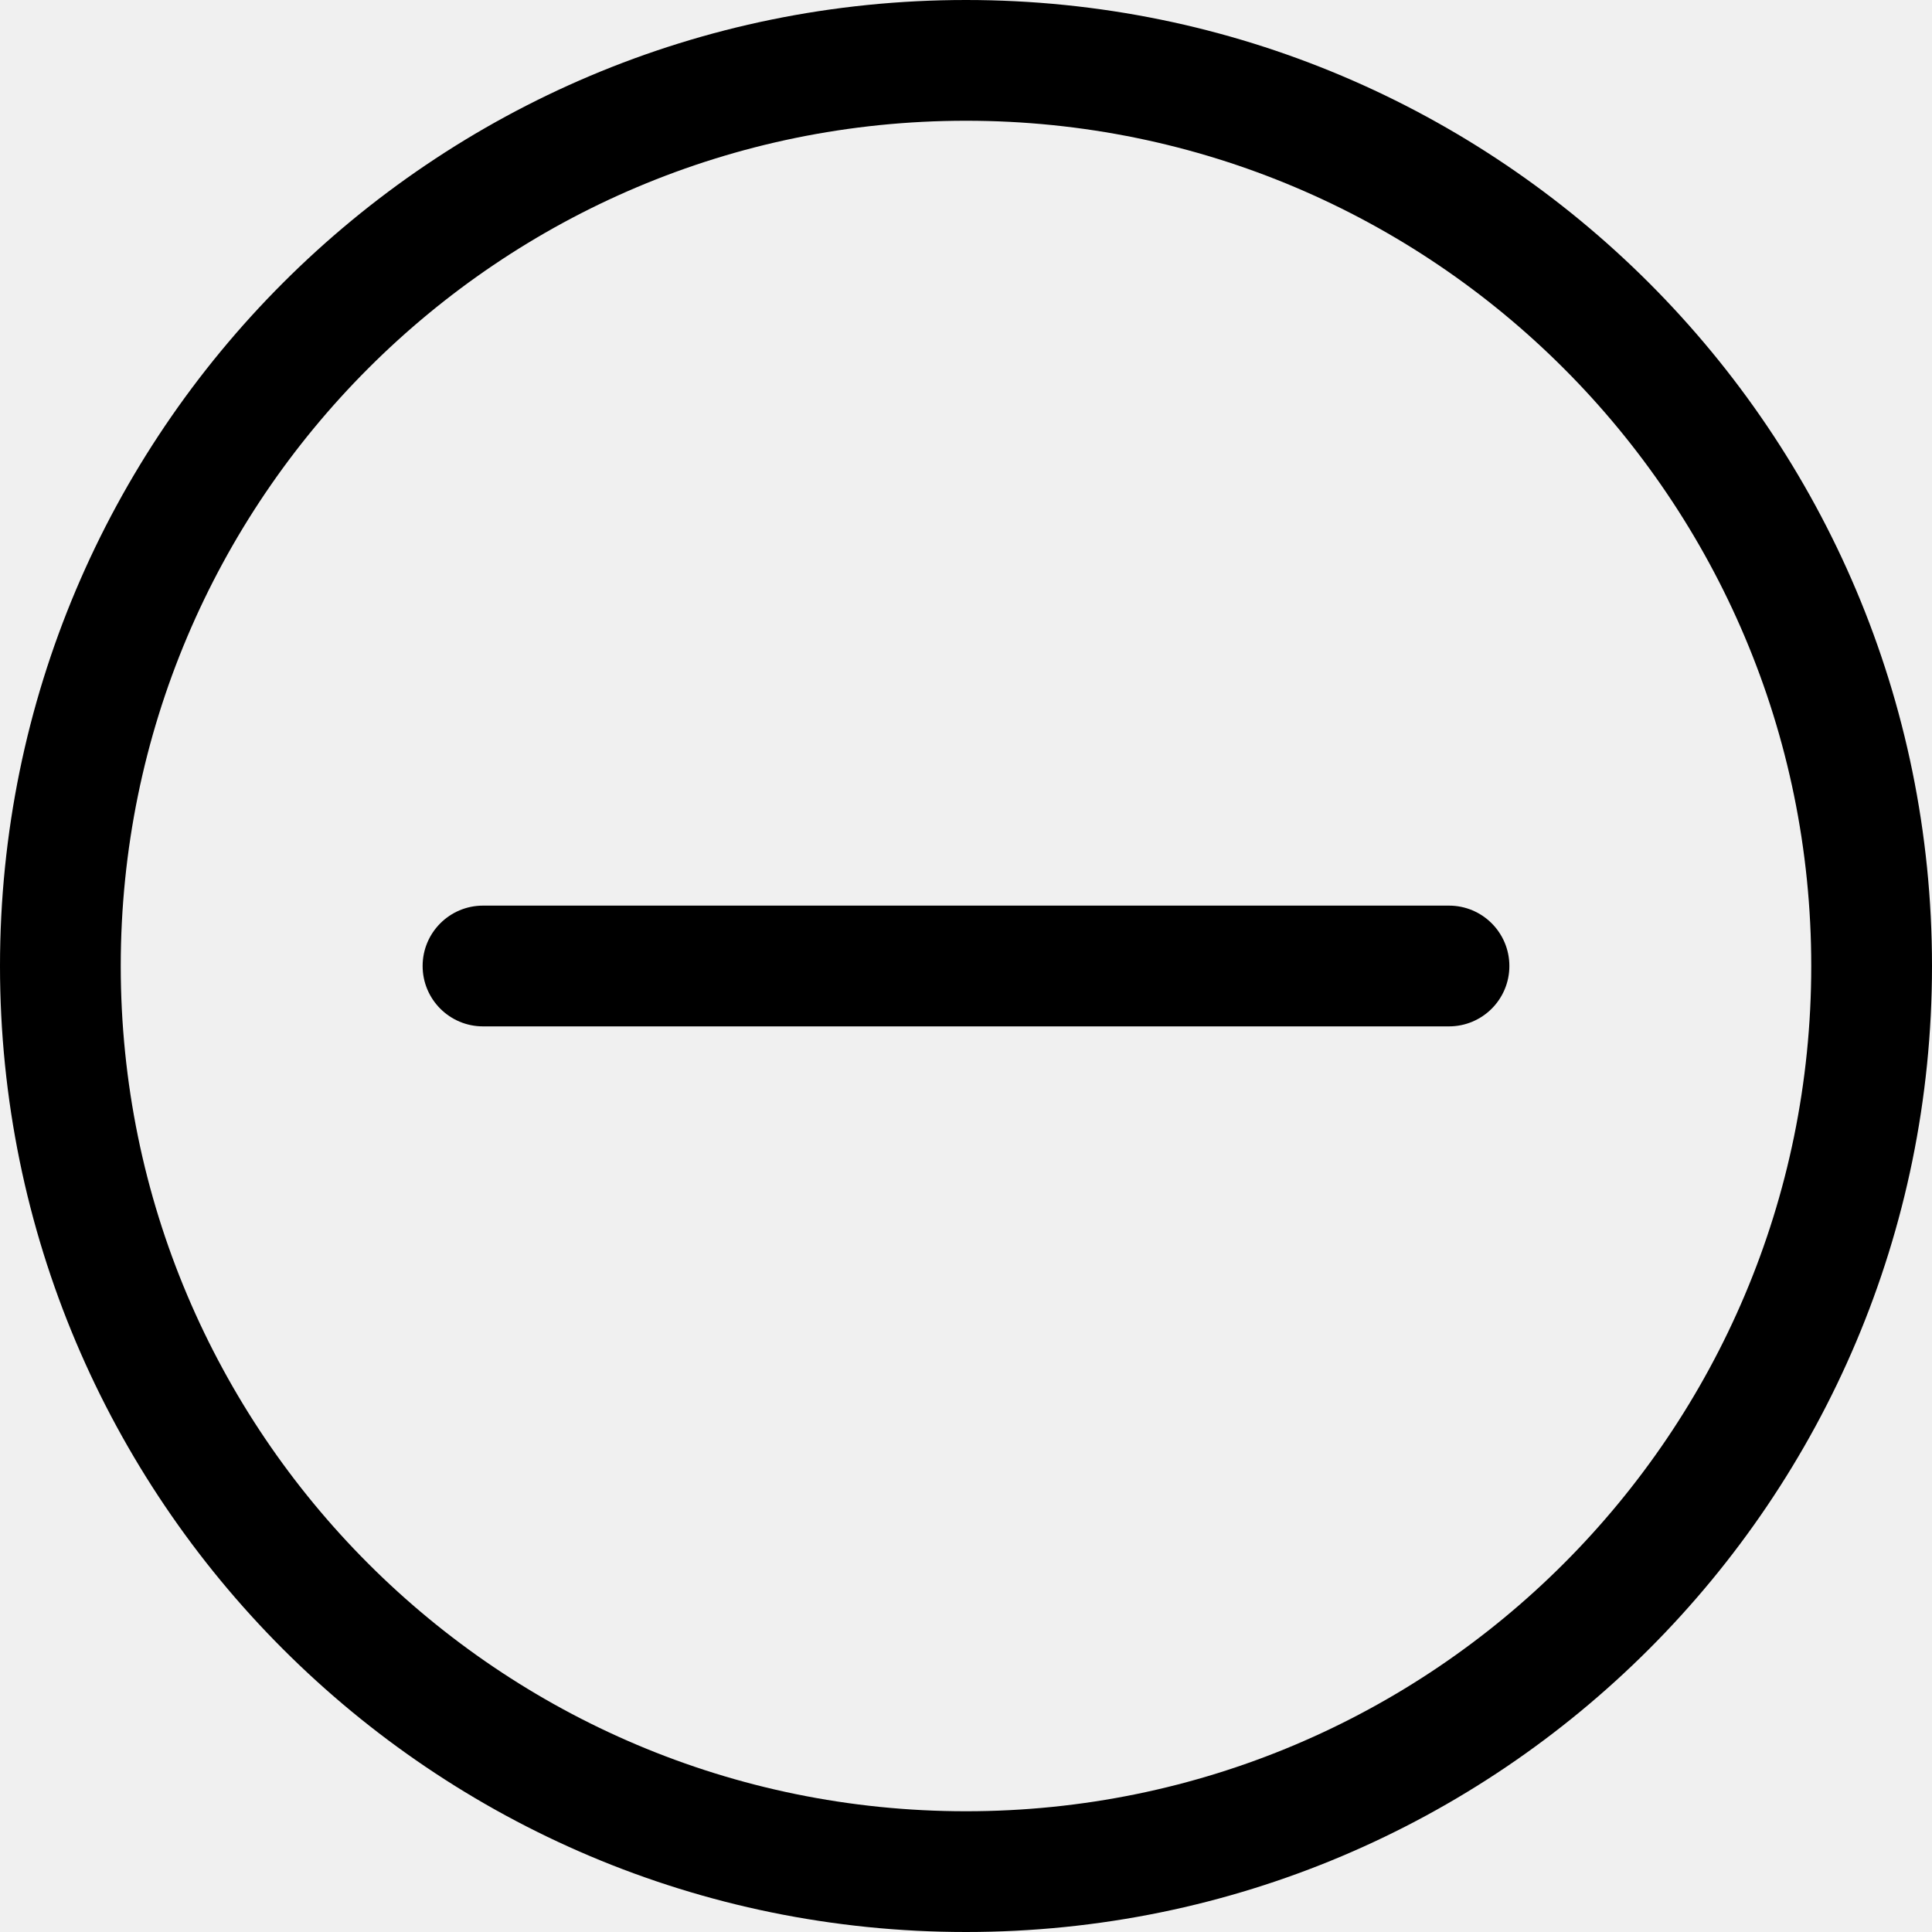
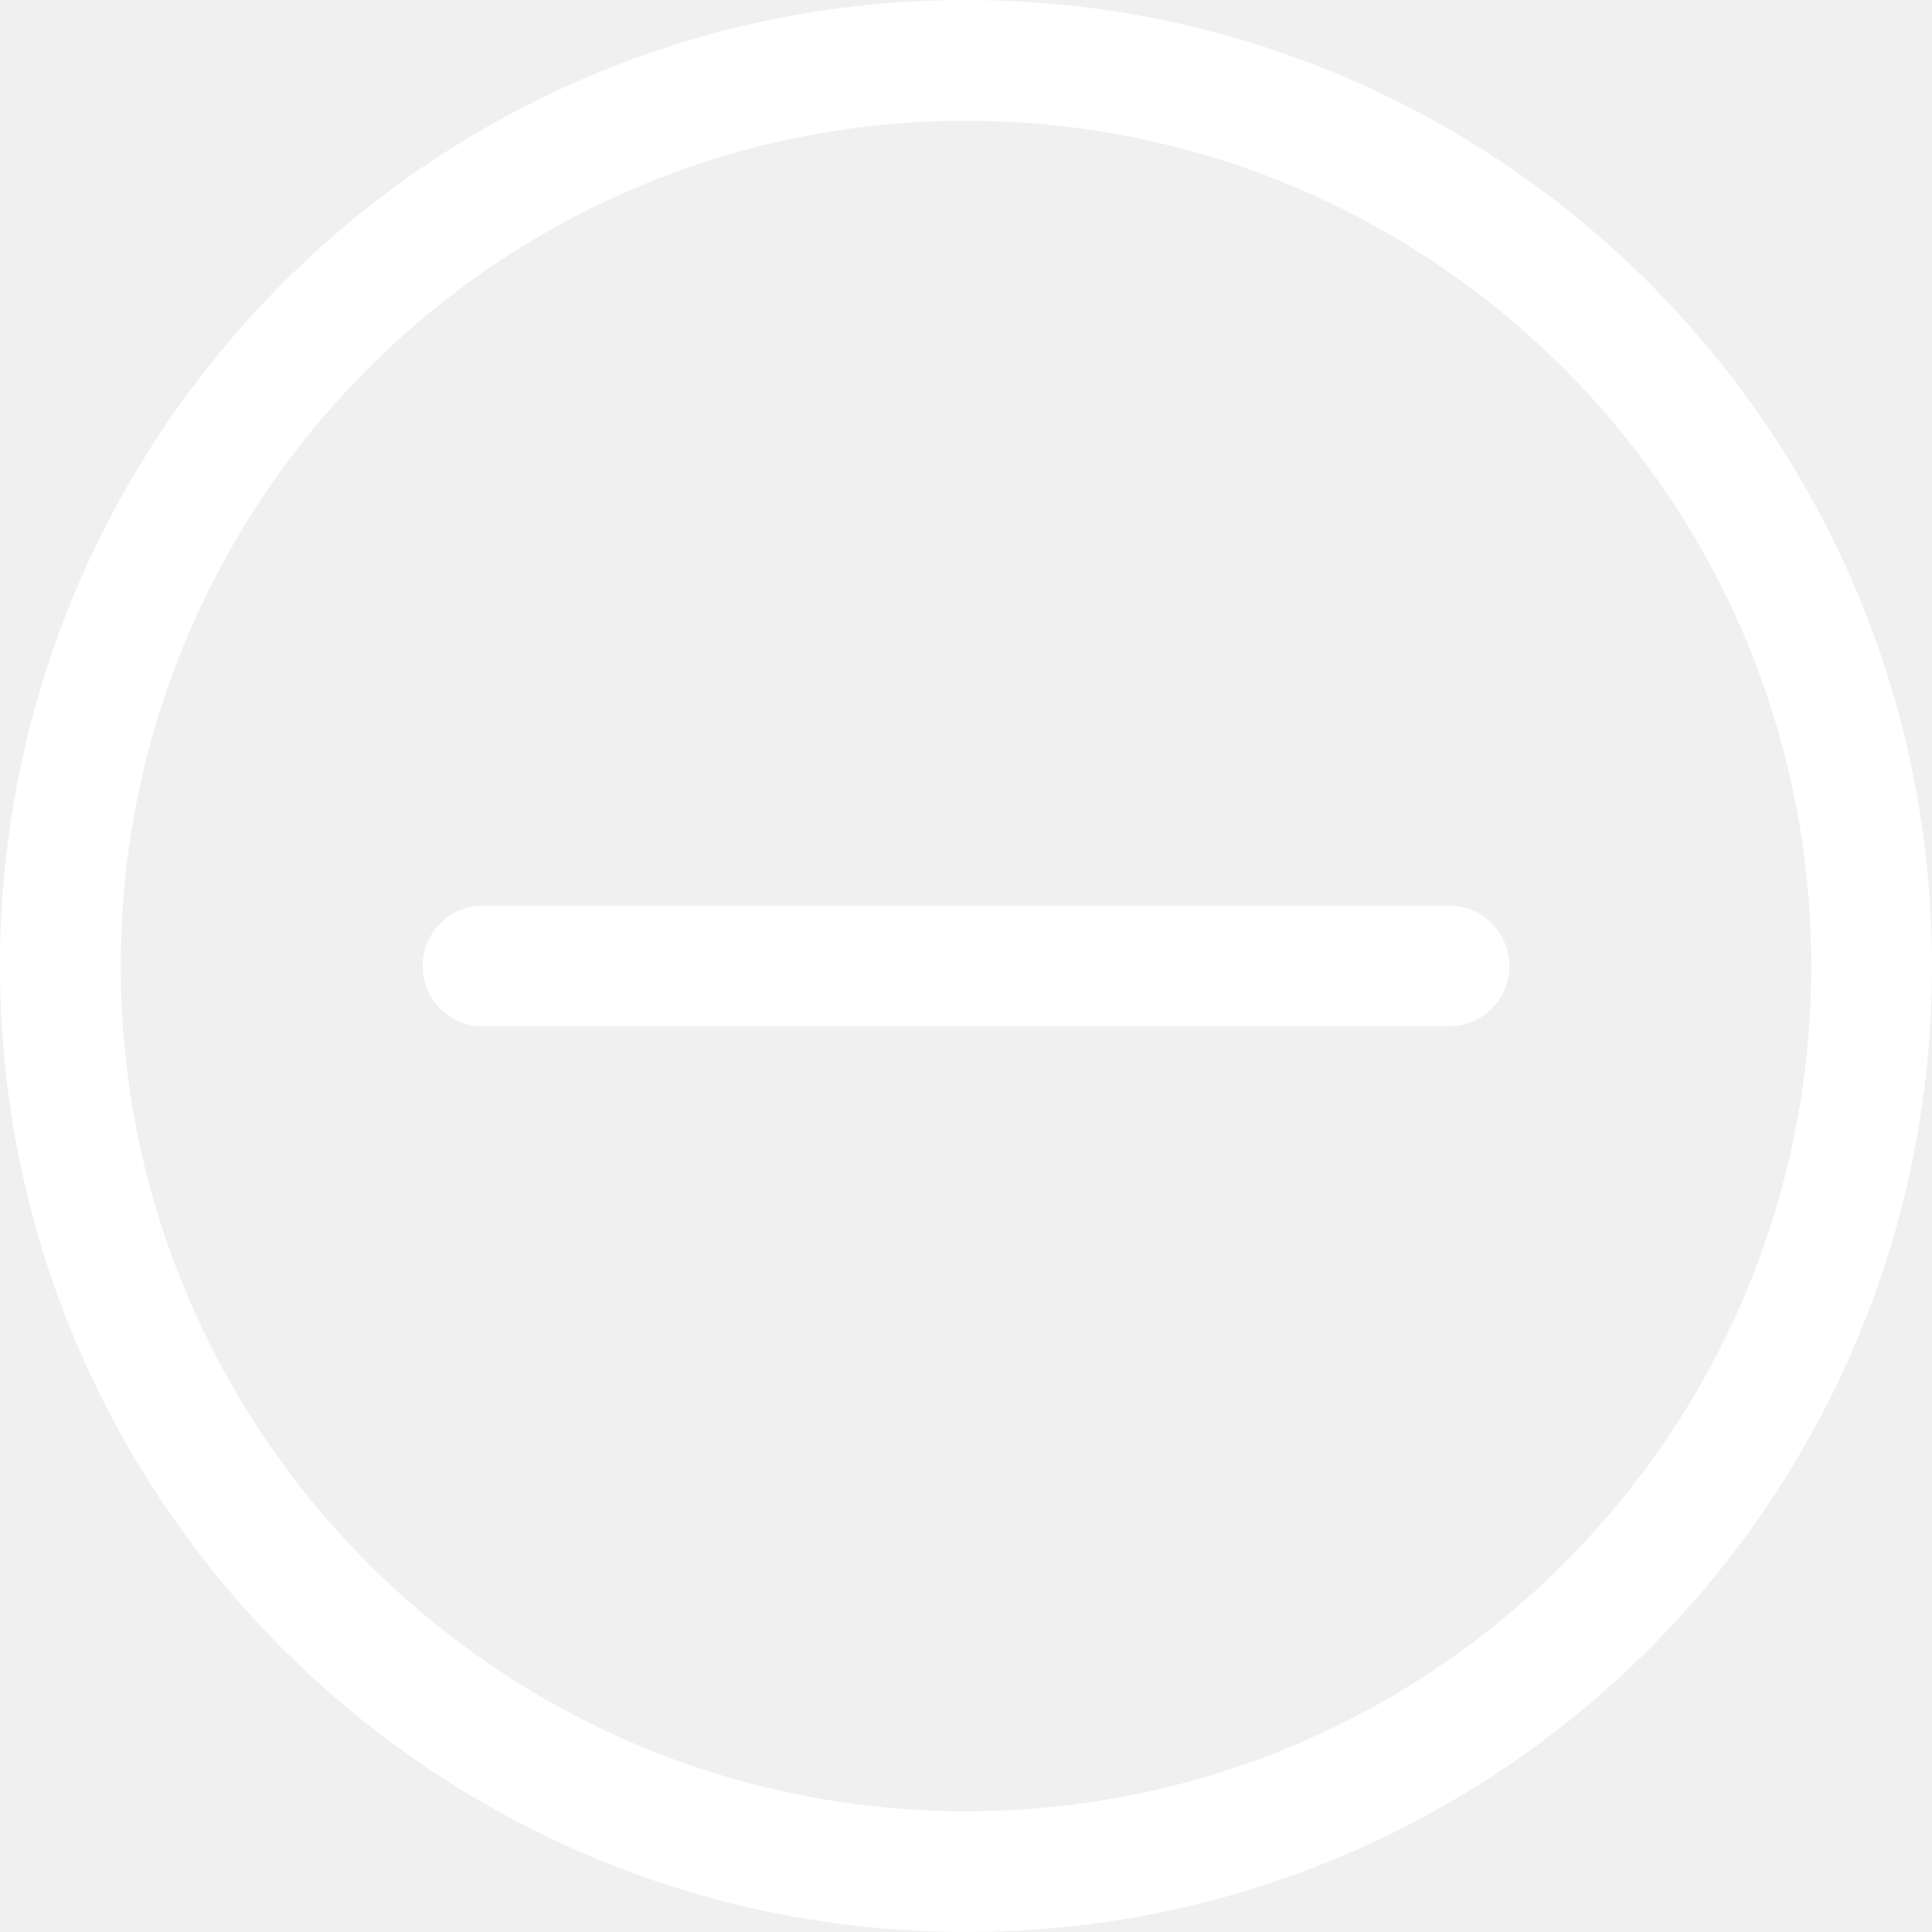
- <svg xmlns="http://www.w3.org/2000/svg" class="bi bi-dash-circle" width="1em" height="1em" viewBox="0 0 16 16" fill="currentColor">
+ <svg xmlns="http://www.w3.org/2000/svg" class="bi bi-dash-circle" width="1em" height="1em" viewBox="0 0 16 16" fill="white">
  <path fill-rule="evenodd" d="M8 15A7 7 0 1 0 8 1a7 7 0 0 0 0 14zm0 1A8 8 0 1 0 8 0a8 8 0 0 0 0 16z" />
  <path fill-rule="evenodd" d="M3.5 8a.5.5 0 0 1 .5-.5h8a.5.5 0 0 1 0 1H4a.5.5 0 0 1-.5-.5z" />
</svg>
